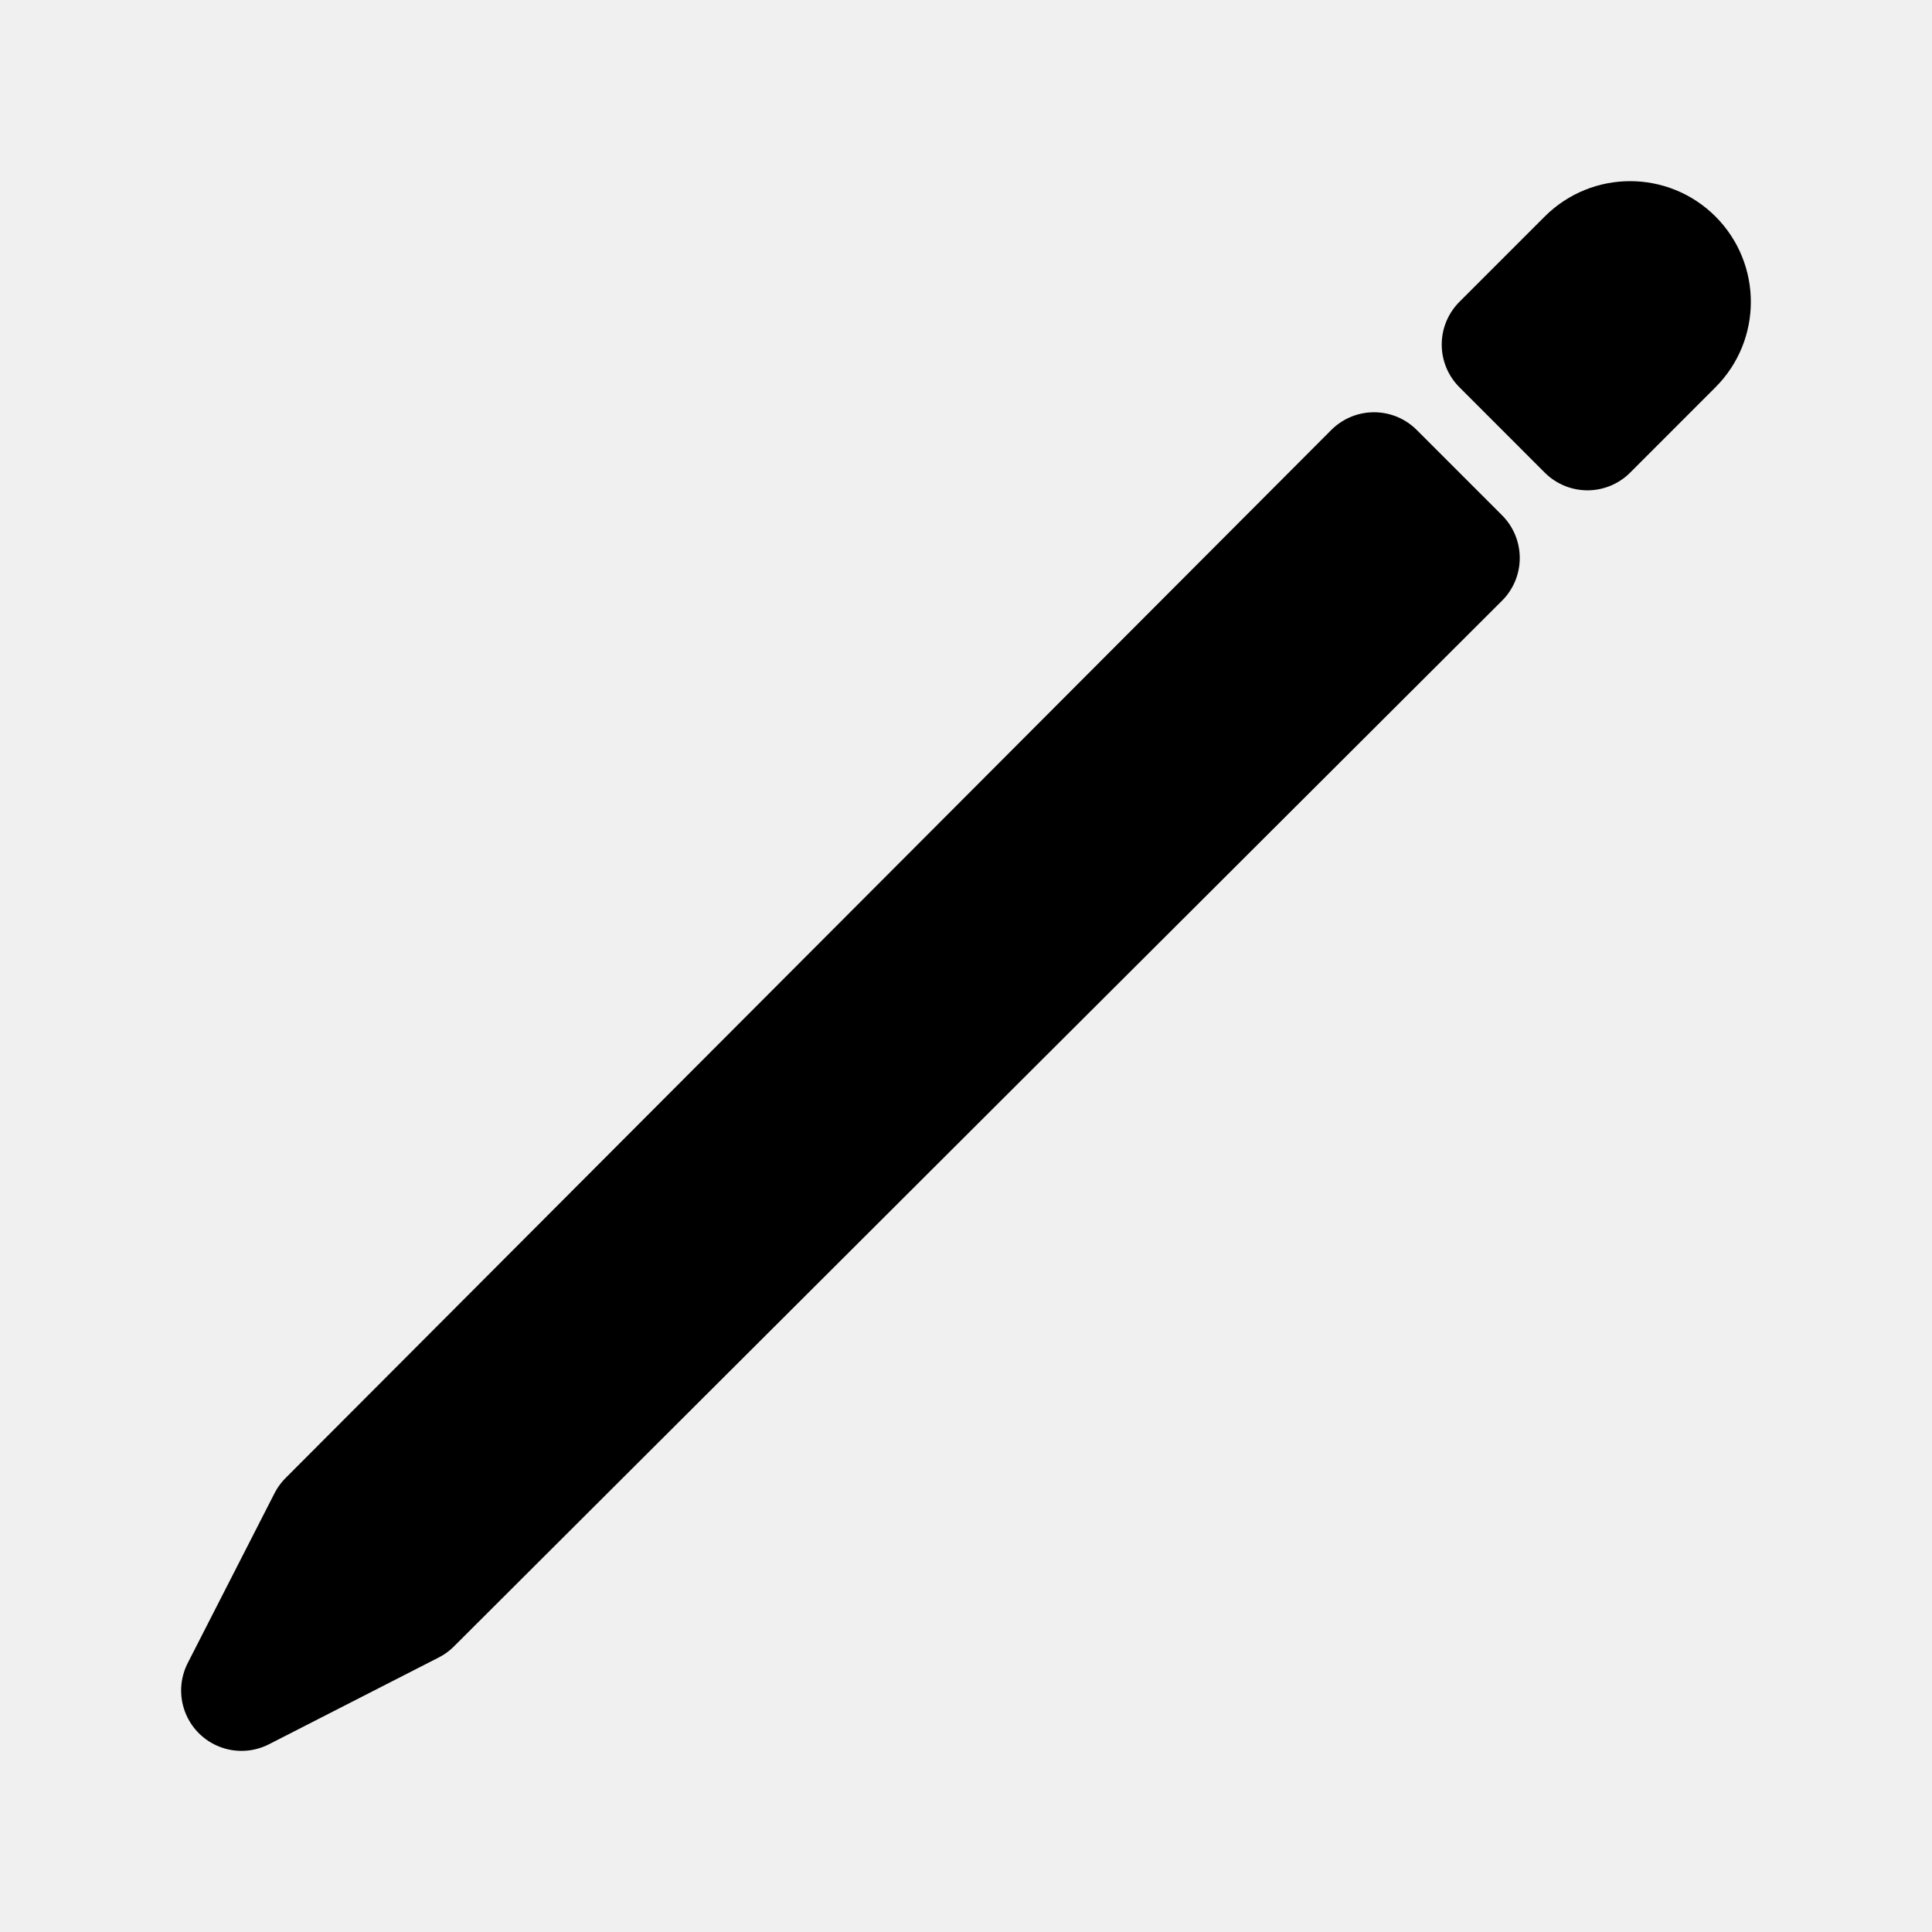
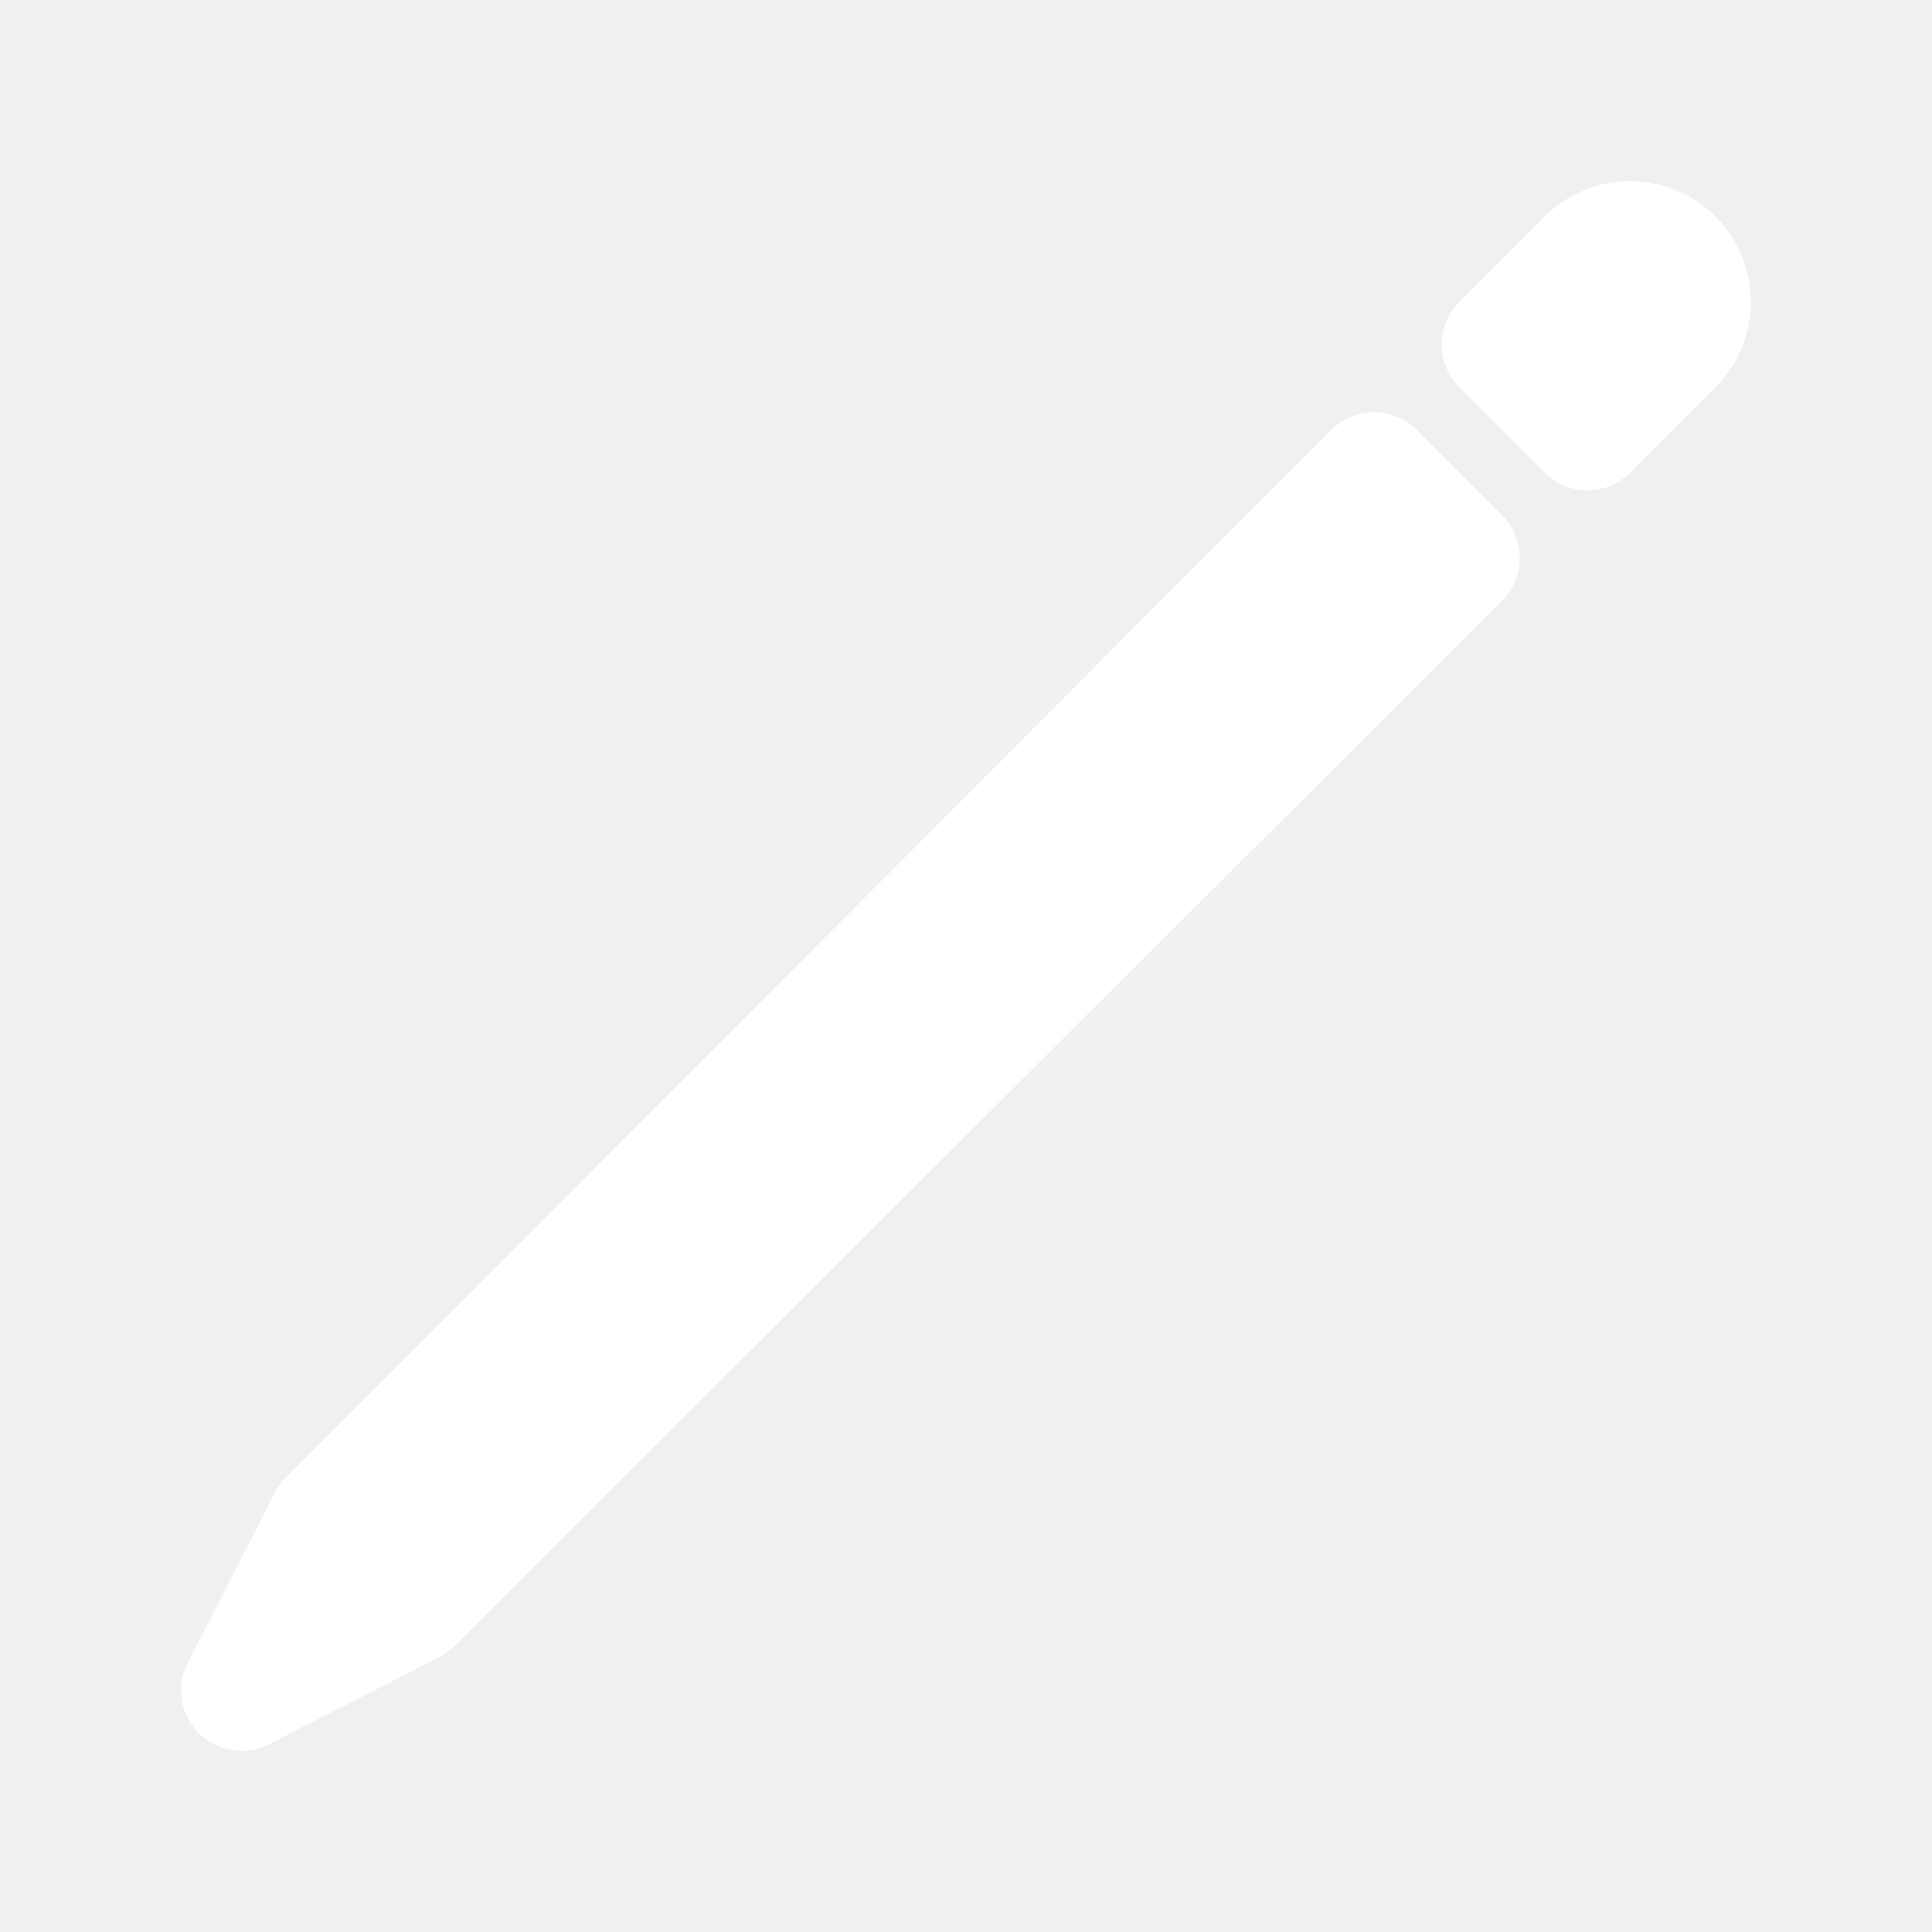
<svg xmlns="http://www.w3.org/2000/svg" class="ionicon" viewBox="0 0 512 512">
-   <path fill="none" stroke="currentColor" stroke-linecap="round" stroke-linejoin="round" stroke-width="32" d="M364.13 125.25L87 403l-23 45 44.99-23 277.76-277.13-22.62-22.62zM420.69 68.69l-22.62 22.62 22.62 22.63 22.62-22.63a16 16 0 000-22.62h0a16 16 0 00-22.62 0z" />
+   <path fill="none" stroke="white" stroke-linecap="round" stroke-linejoin="round" stroke-width="32" d="M364.13 125.25L87 403l-23 45 44.99-23 277.76-277.13-22.62-22.62zM420.69 68.69l-22.62 22.62 22.62 22.63 22.62-22.63a16 16 0 000-22.62h0a16 16 0 00-22.62 0z" />
</svg>
